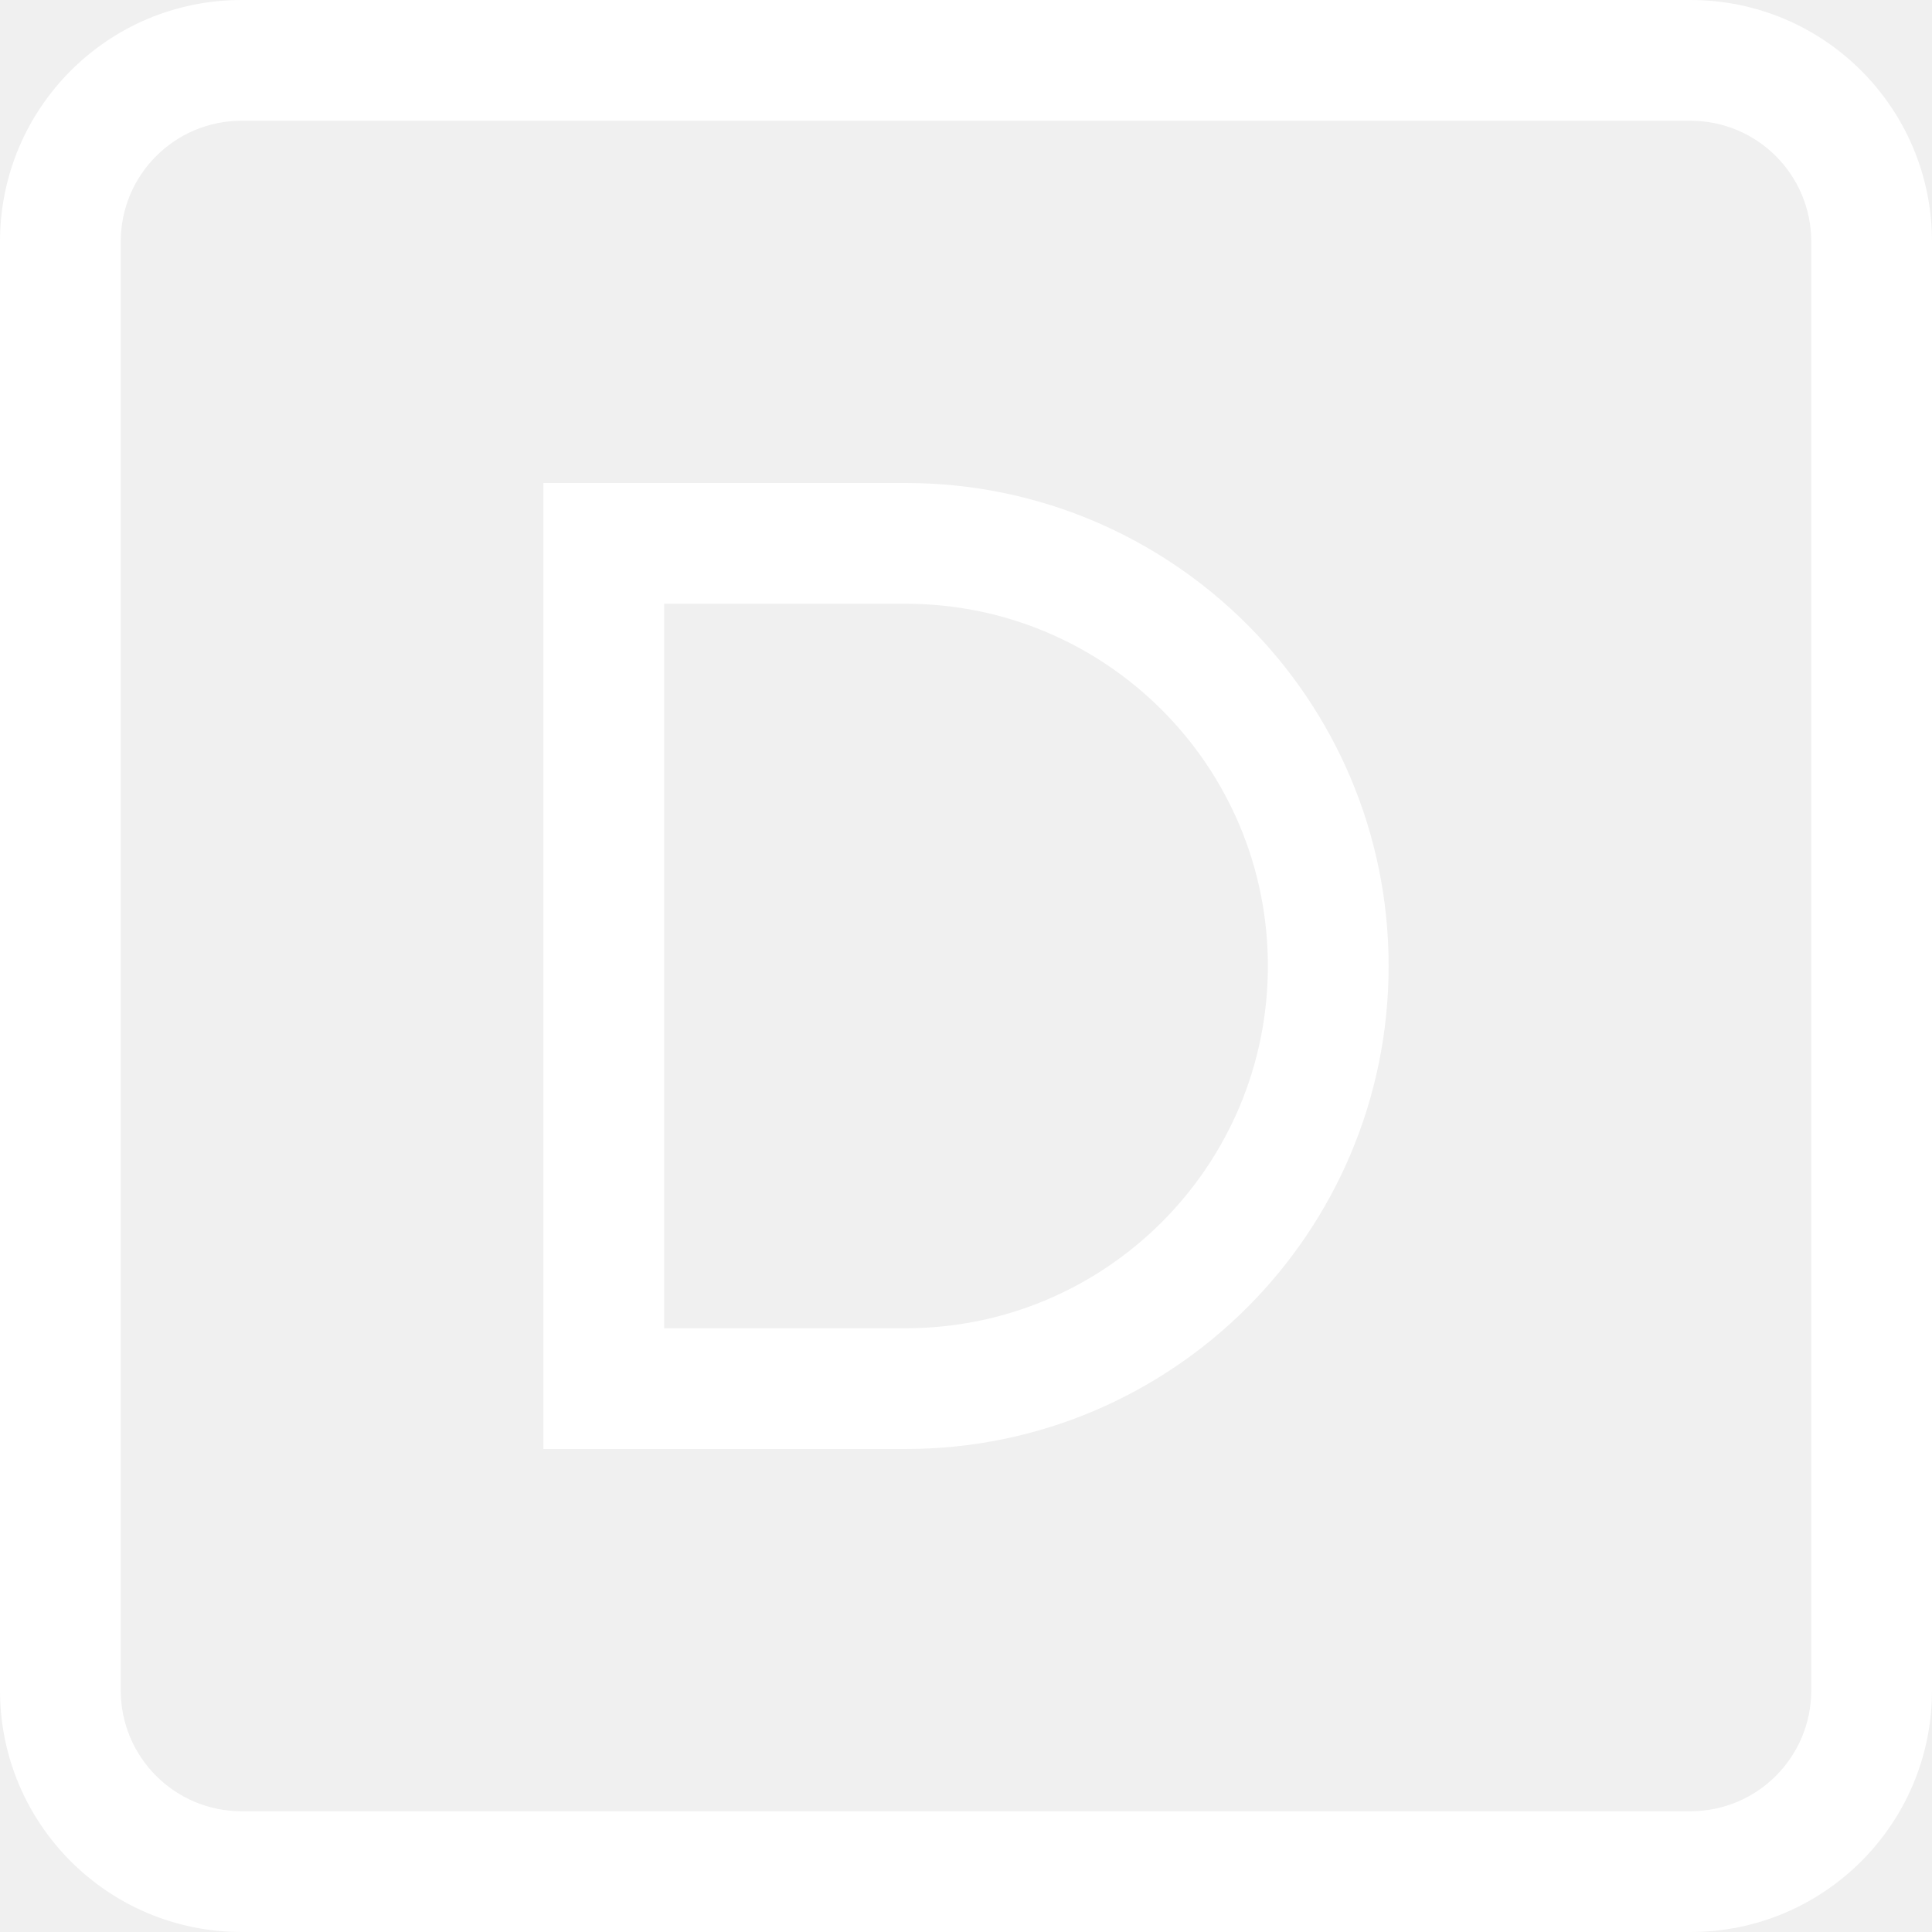
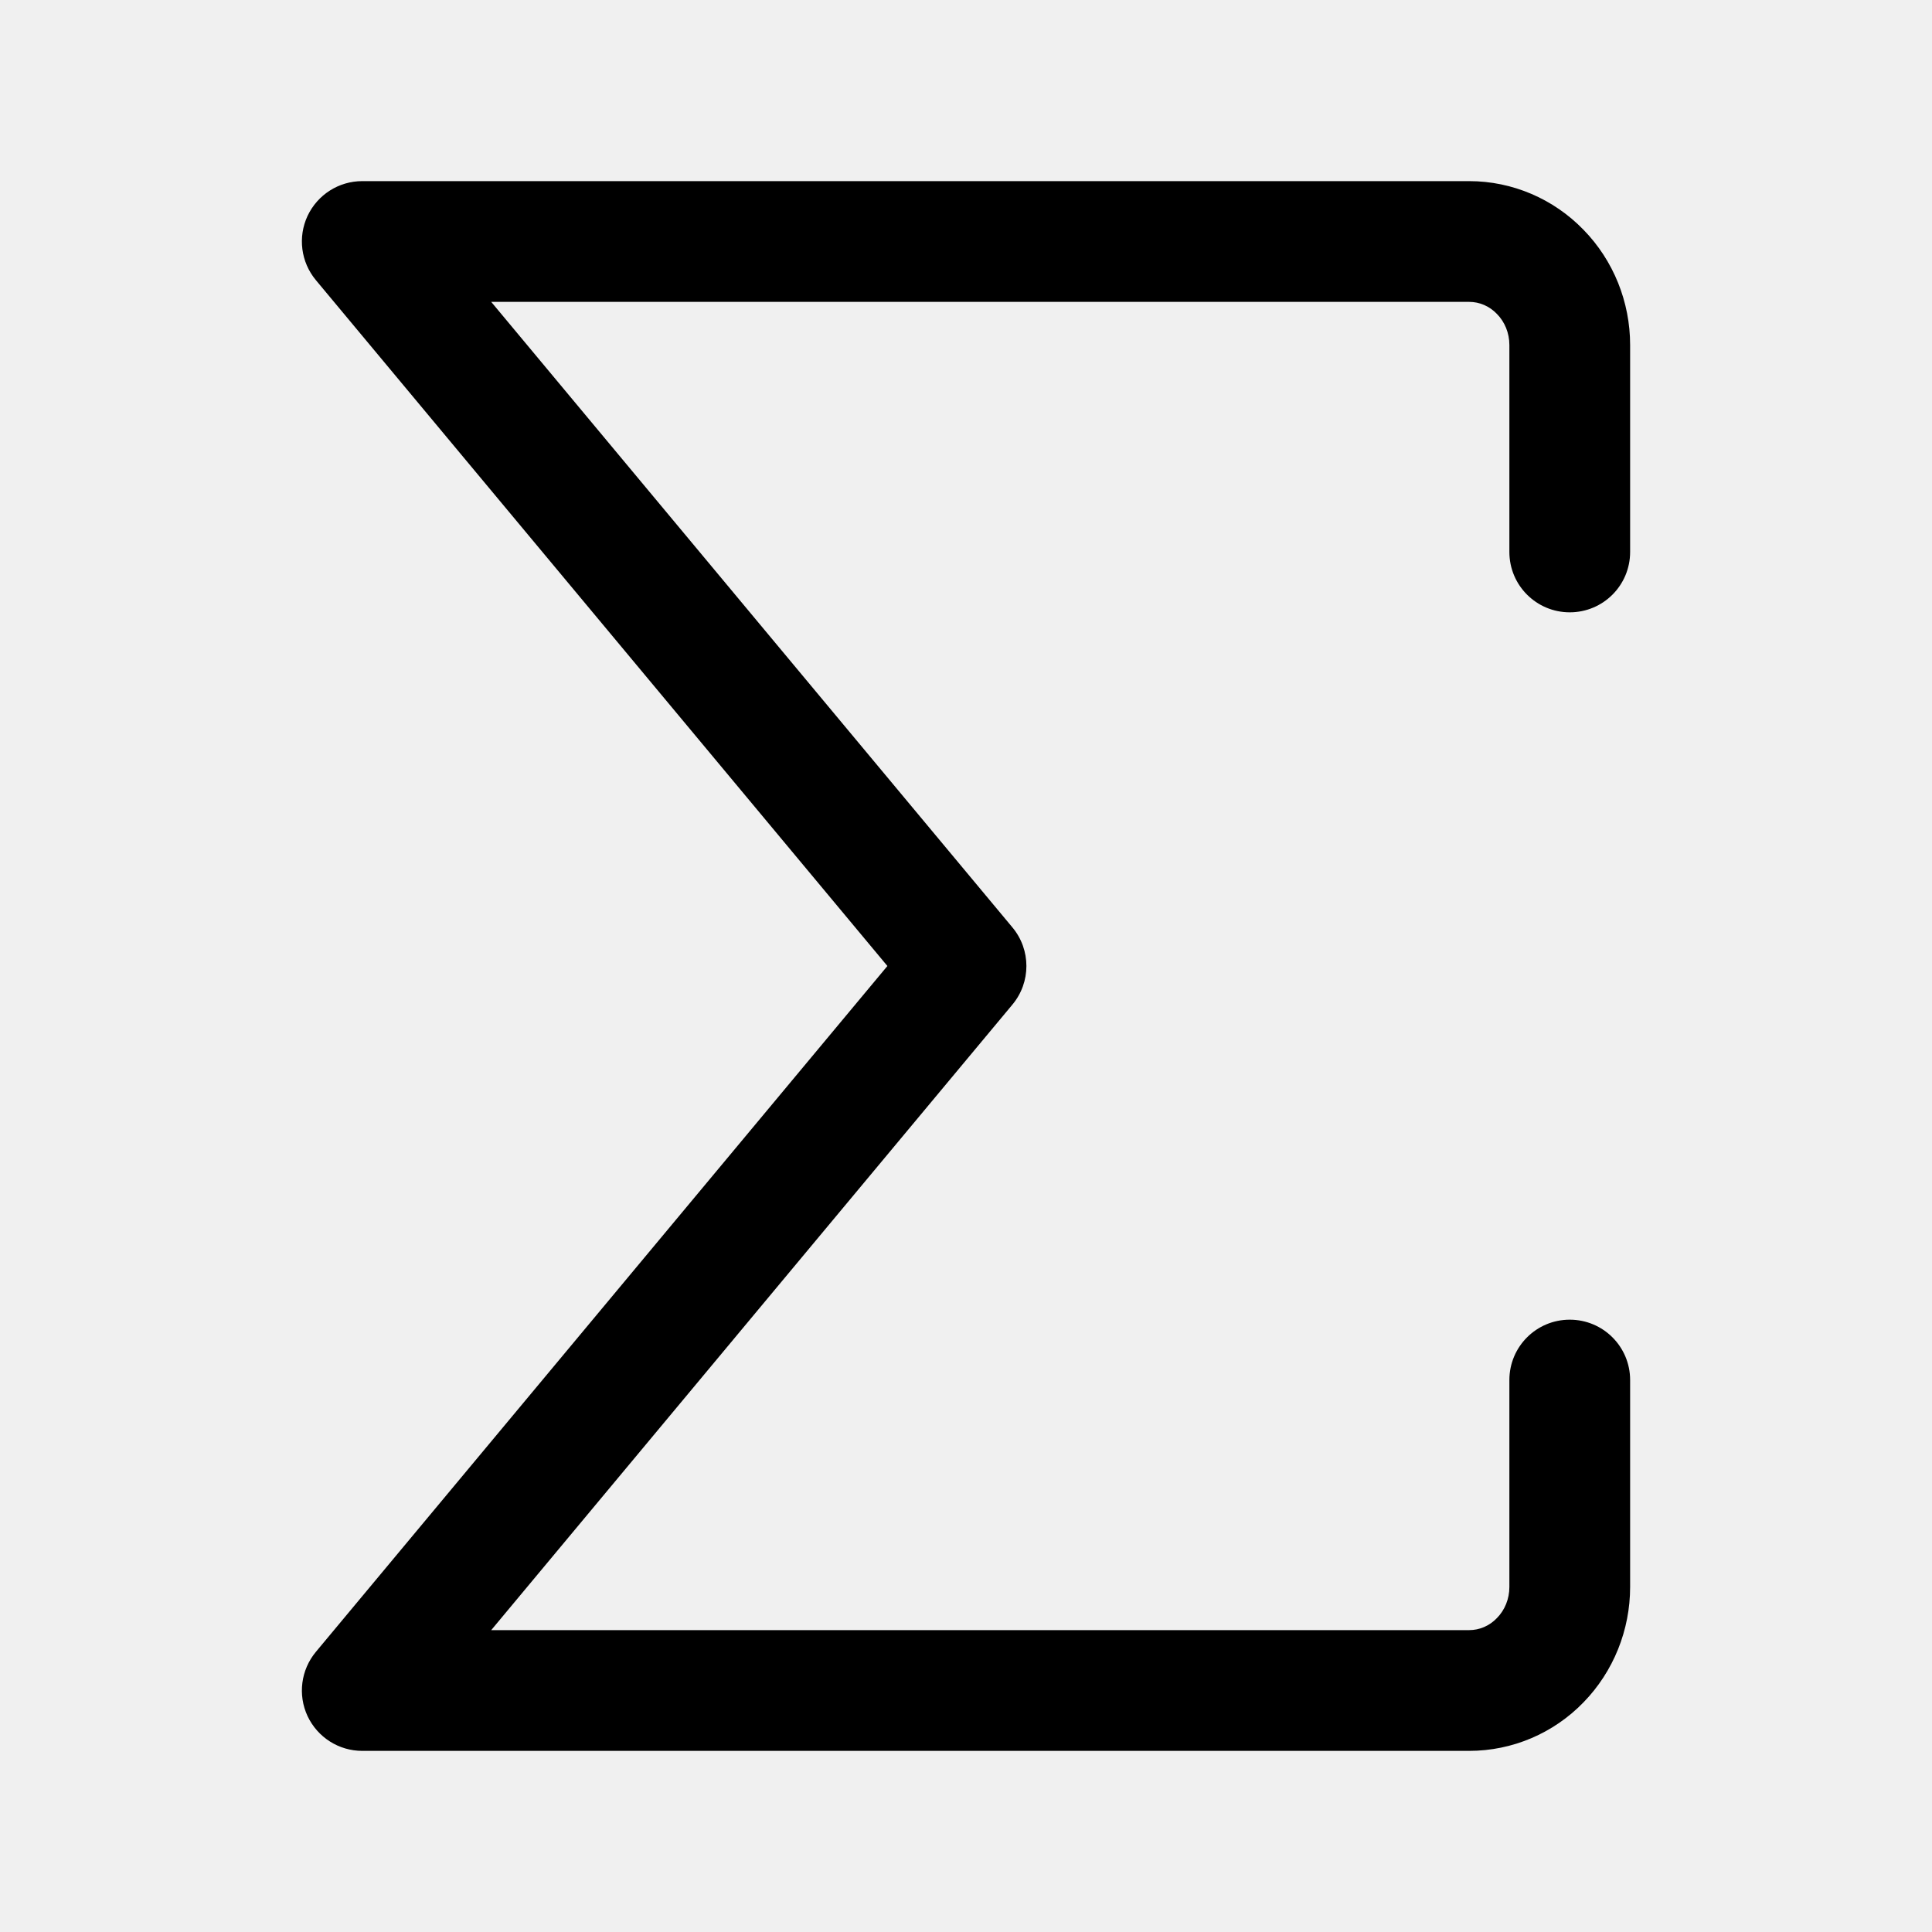
- <svg xmlns="http://www.w3.org/2000/svg" width="16px" height="16px" viewBox="0 0 16 16" version="1.1">
-   <g id="Style" stroke="none" stroke-width="1" fill="none" fill-rule="evenodd">
-     <g id="*UI-icons" transform="translate(-100, -515)" fill="#FFF" fill-rule="nonzero">
-       <path d="M102,516 C101.448,516 101,516.448 101,517 L101,529 C101,529.552 101.448,530 102,530 L114,530 C114.552,530 115,529.552 115,529 L115,517 C115,516.448 114.552,516 114,516 L102,516 Z M102,515 L114,515 C115.105,515 116,515.895 116,517 L116,529 C116,530.105 115.105,531 114,531 L102,531 C100.895,531 100,530.105 100,529 L100,517 C100,515.895 100.895,515 102,515 Z M105.5,526 L107.5,526 C109.157,526 110.5,524.657 110.5,523 C110.5,521.343 109.157,520 107.5,520 L105.5,520 L105.5,526 Z M107.5,527 L104.5,527 L104.5,519 L107.5,519 C109.709,519 111.5,520.791 111.5,523 C111.5,525.209 109.709,527 107.5,527 Z" id="widget-demo" />
-     </g>
-   </g>
+ <svg xmlns="http://www.w3.org/2000/svg" width="16" height="16" viewBox="0 0 16 16" fill="none">
+   <path fill-rule="evenodd" clip-rule="evenodd" d="M2.547 1.788C2.63 1.612 2.806 1.5 3 1.5H12.167C12.525 1.5 12.866 1.647 13.114 1.903C13.363 2.158 13.5 2.502 13.5 2.857V4.571C13.5 4.848 13.276 5.071 13 5.071C12.724 5.071 12.5 4.848 12.5 4.571V2.857C12.5 2.758 12.462 2.666 12.397 2.6C12.334 2.534 12.251 2.5 12.167 2.5H4.068L8.384 7.68C8.539 7.865 8.539 8.135 8.384 8.32L4.068 13.5H12.167C12.251 13.5 12.334 13.466 12.397 13.4C12.462 13.334 12.5 13.242 12.5 13.143V11.429C12.5 11.152 12.724 10.929 13 10.929C13.276 10.929 13.5 11.152 13.5 11.429V13.143C13.5 13.498 13.363 13.842 13.114 14.098C12.866 14.354 12.525 14.5 12.167 14.5H3C2.806 14.5 2.63 14.388 2.547 14.212C2.465 14.036 2.492 13.829 2.616 13.68L7.349 8L2.616 2.32C2.492 2.171 2.465 1.964 2.547 1.788Z" fill="black" />
</svg>
